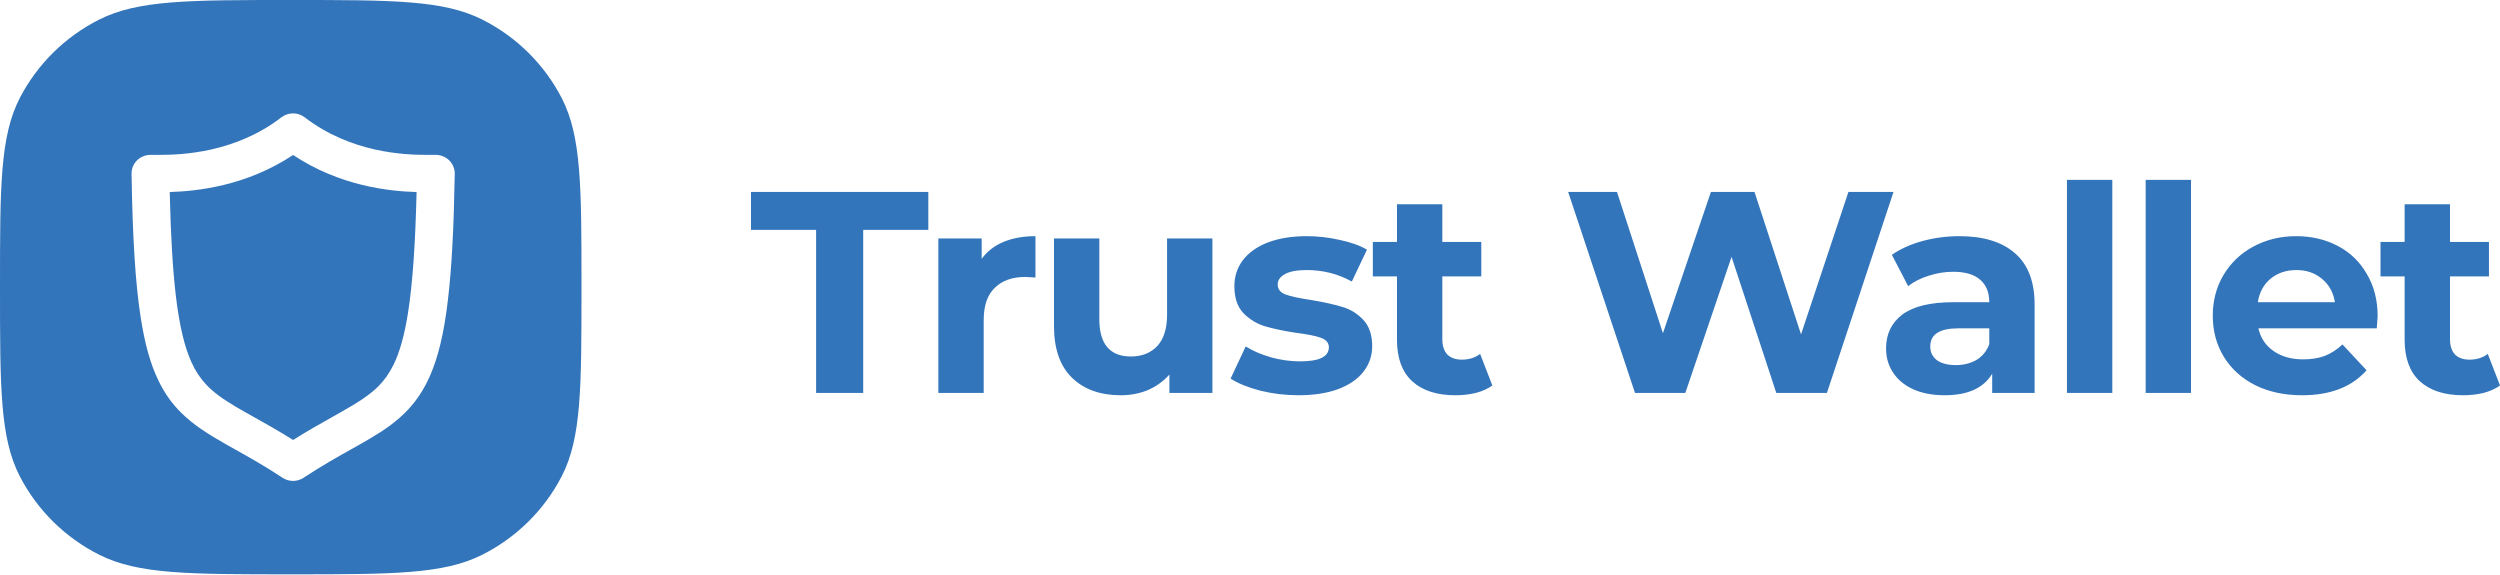
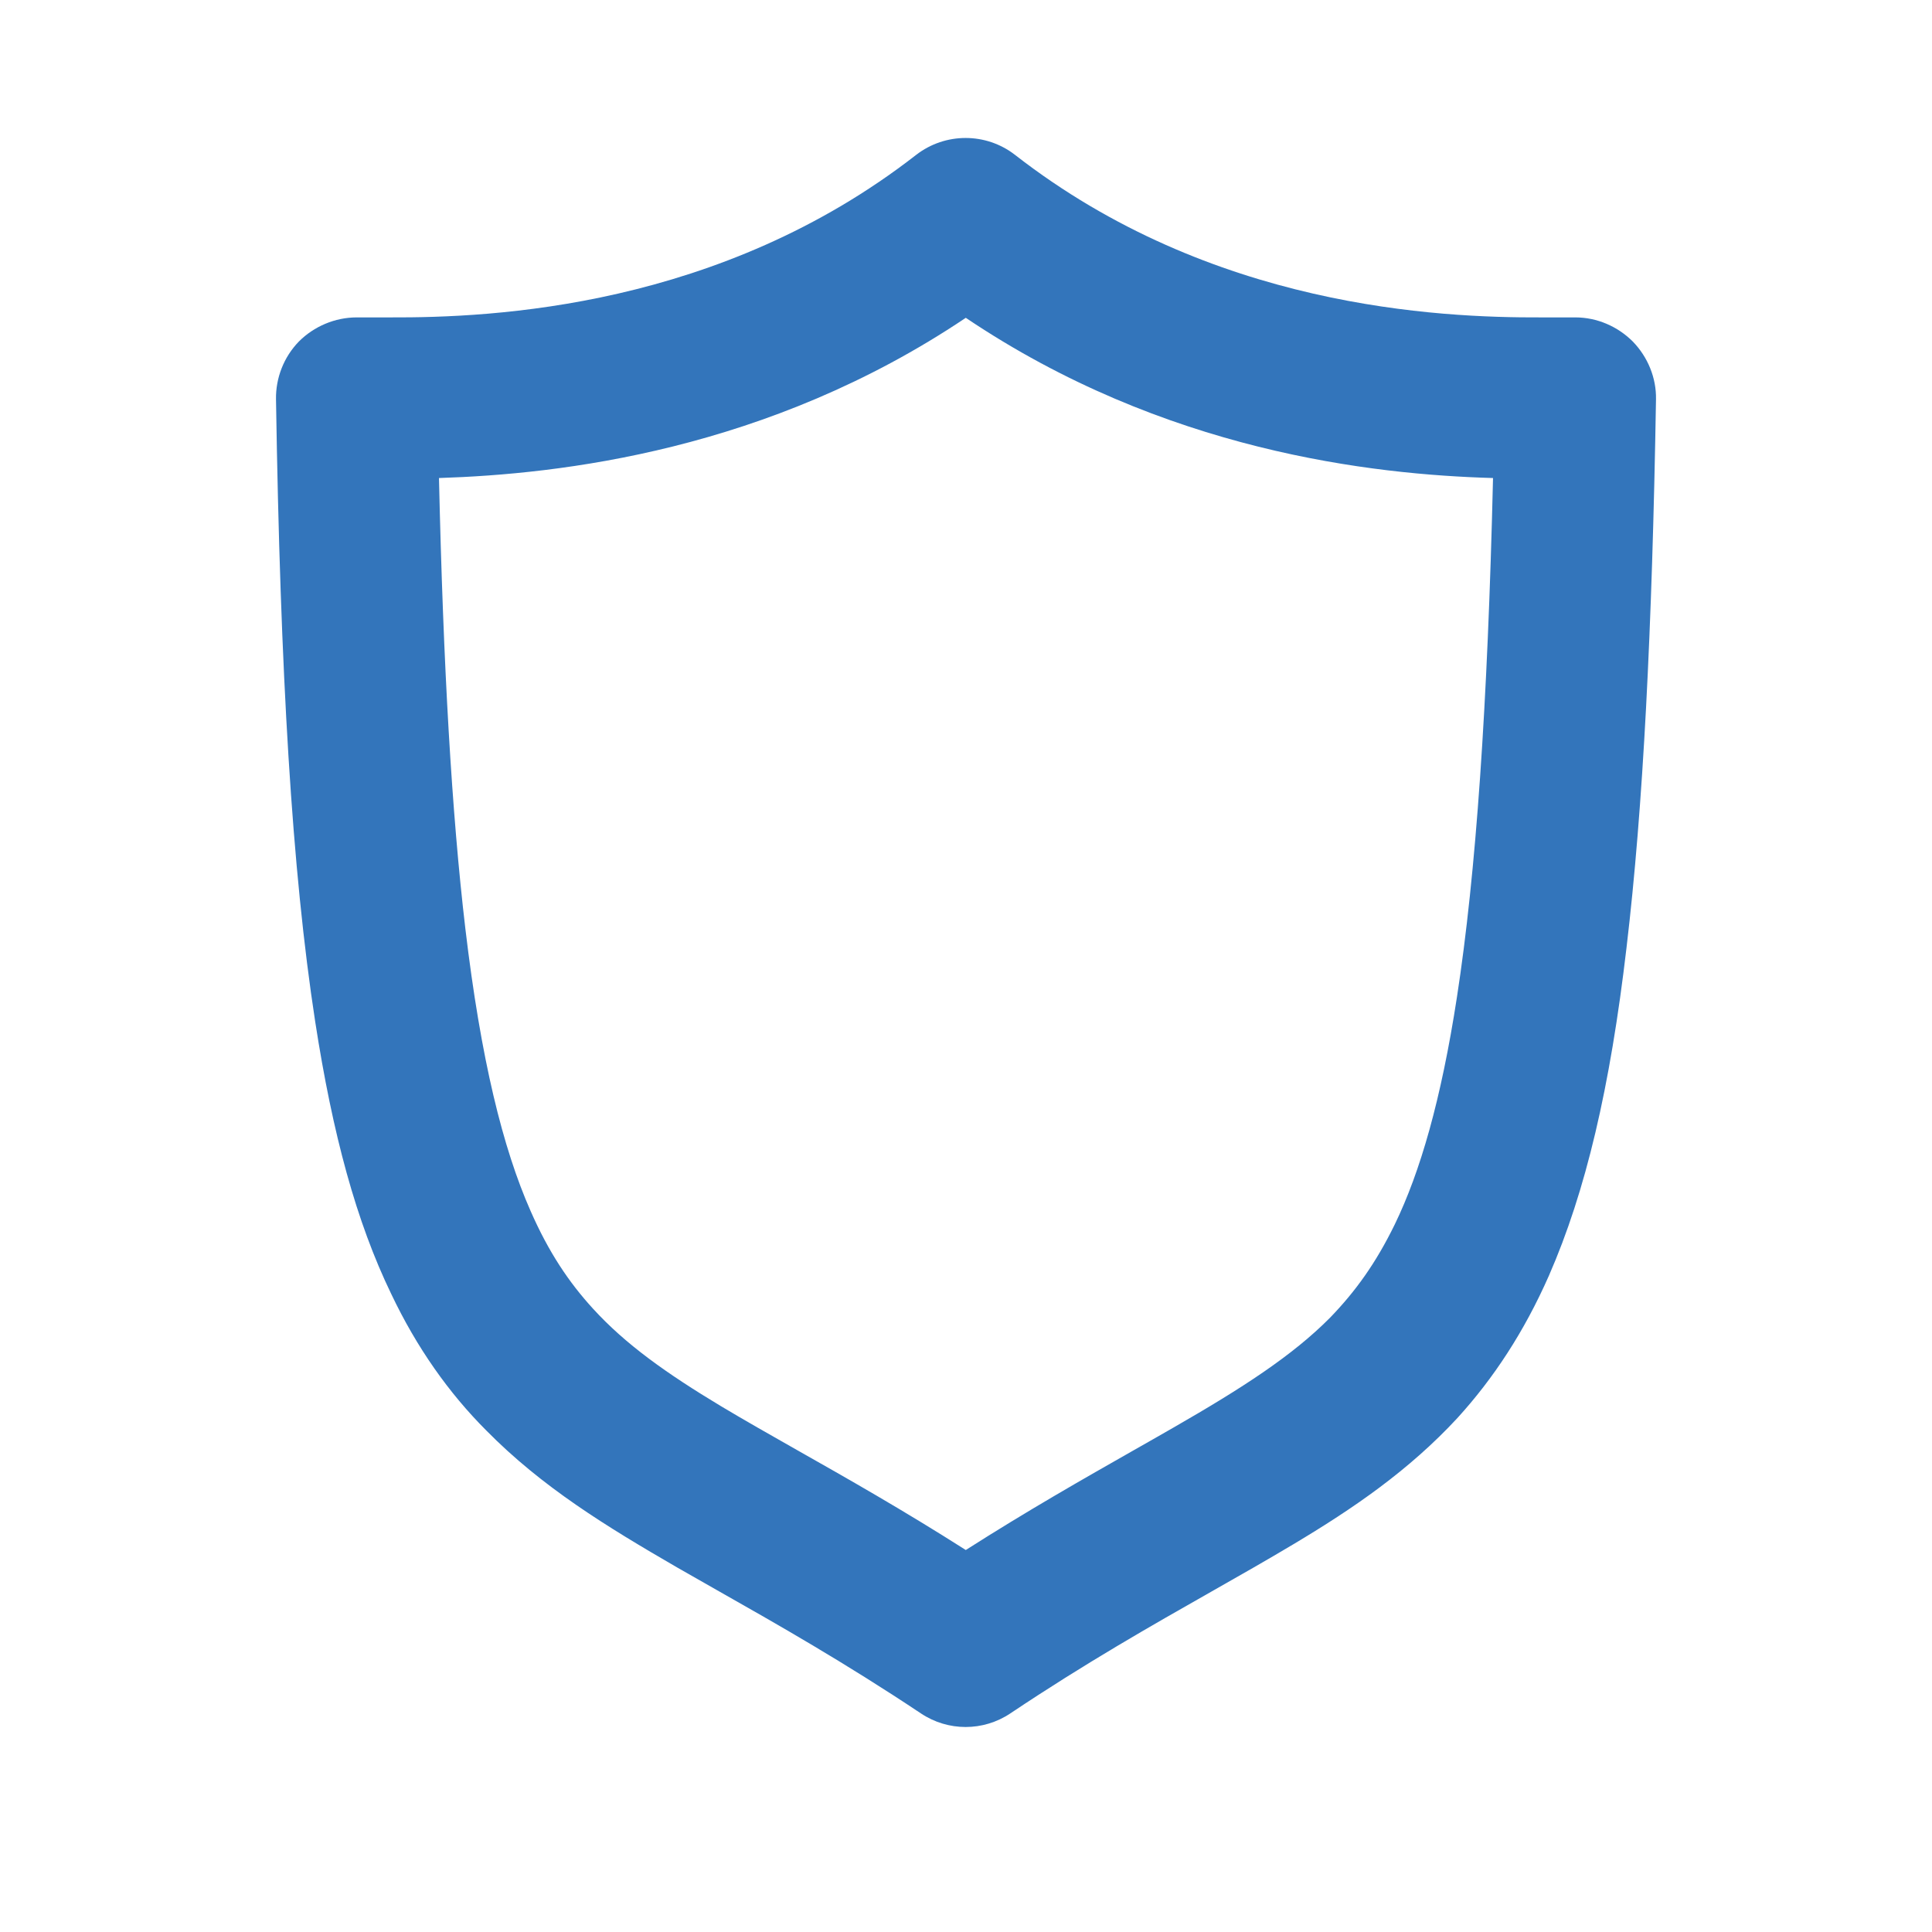
- <svg xmlns="http://www.w3.org/2000/svg" width="148" height="34" viewBox="0 0 148 34" fill="none">
-   <path fill-rule="evenodd" clip-rule="evenodd" d="M1.173 5.801C0 8.075 0 11.05 0 17C0 22.95 0 25.925 1.173 28.199C2.205 30.196 3.851 31.822 5.874 32.842C8.176 34 11.188 34 17.212 34C23.236 34 26.248 34 28.55 32.842C30.573 31.822 32.219 30.196 33.252 28.199C34.424 25.925 34.424 22.95 34.424 17C34.424 11.05 34.424 8.075 33.252 5.801C32.219 3.804 30.573 2.178 28.55 1.158C26.248 0 23.236 0 17.212 0C11.188 0 8.176 0 5.874 1.158C3.851 2.178 2.205 3.804 1.173 5.801ZM25.802 9.169C26.103 9.169 26.388 9.292 26.598 9.499C26.808 9.711 26.926 9.998 26.921 10.29C26.867 13.457 26.743 15.879 26.512 17.797C26.286 19.715 25.947 21.138 25.436 22.291C25.092 23.062 24.667 23.699 24.167 24.241C23.494 24.958 22.725 25.479 21.886 25.973C21.527 26.185 21.154 26.394 20.763 26.613C19.928 27.082 19.011 27.596 17.971 28.284C17.594 28.533 17.105 28.533 16.728 28.284C15.672 27.588 14.742 27.067 13.899 26.595C13.712 26.49 13.529 26.388 13.35 26.286C12.366 25.723 11.478 25.187 10.704 24.411C10.187 23.901 9.741 23.279 9.386 22.541C8.902 21.553 8.574 20.358 8.332 18.812C8.009 16.745 7.848 14.041 7.788 10.29C7.783 9.998 7.896 9.711 8.106 9.499C8.316 9.292 8.606 9.169 8.907 9.169H9.37C10.795 9.175 13.942 9.037 16.663 6.943C17.067 6.635 17.632 6.635 18.035 6.943C20.757 9.037 23.903 9.175 25.334 9.169H25.802ZM23.301 21.585C23.65 20.873 23.941 19.89 24.161 18.477C24.425 16.788 24.586 14.492 24.662 11.369C22.983 11.321 20.101 11.002 17.352 9.175C14.603 10.997 11.72 11.316 10.048 11.369C10.107 13.951 10.225 15.959 10.413 17.537C10.628 19.332 10.935 20.549 11.317 21.404C11.57 21.973 11.85 22.382 12.183 22.743C12.629 23.226 13.194 23.625 13.963 24.082C14.282 24.271 14.634 24.467 15.017 24.681C15.699 25.063 16.48 25.499 17.352 26.047C18.207 25.508 18.977 25.076 19.651 24.698C19.855 24.584 20.049 24.474 20.235 24.368C21.182 23.832 21.881 23.386 22.403 22.865C22.752 22.509 23.037 22.121 23.301 21.585Z" fill="#3375BB" />
-   <path d="M48.313 13.607H44.458V11.363H54.957V13.607H51.102V23.263H48.313V13.607ZM58.115 15.324C58.436 14.882 58.866 14.548 59.406 14.321C59.956 14.095 60.587 13.981 61.299 13.981V16.429C61.001 16.407 60.8 16.395 60.697 16.395C59.928 16.395 59.325 16.61 58.889 17.041C58.453 17.46 58.235 18.095 58.235 18.945V23.263H55.55V14.117H58.115V15.324ZM71.775 14.117V23.263H69.228V22.175C68.872 22.572 68.448 22.878 67.954 23.093C67.461 23.297 66.927 23.399 66.353 23.399C65.137 23.399 64.173 23.053 63.462 22.362C62.75 21.671 62.395 20.645 62.395 19.285V14.117H65.08V18.894C65.08 20.367 65.705 21.104 66.956 21.104C67.598 21.104 68.115 20.9 68.505 20.492C68.895 20.073 69.09 19.455 69.09 18.639V14.117H71.775ZM76.862 23.399C76.093 23.399 75.341 23.308 74.607 23.127C73.873 22.934 73.287 22.697 72.851 22.413L73.746 20.509C74.159 20.77 74.659 20.985 75.244 21.155C75.829 21.314 76.403 21.393 76.965 21.393C78.101 21.393 78.669 21.116 78.669 20.56C78.669 20.299 78.514 20.113 78.204 19.999C77.894 19.886 77.418 19.79 76.776 19.71C76.018 19.597 75.393 19.466 74.9 19.319C74.406 19.172 73.976 18.911 73.609 18.537C73.253 18.163 73.075 17.631 73.075 16.939C73.075 16.361 73.242 15.851 73.574 15.409C73.918 14.956 74.412 14.604 75.055 14.355C75.709 14.106 76.477 13.981 77.361 13.981C78.015 13.981 78.663 14.055 79.306 14.202C79.96 14.338 80.499 14.531 80.924 14.78L80.029 16.667C79.214 16.214 78.325 15.987 77.361 15.987C76.787 15.987 76.357 16.067 76.07 16.225C75.783 16.384 75.64 16.588 75.64 16.837C75.64 17.12 75.795 17.319 76.104 17.432C76.414 17.546 76.908 17.653 77.585 17.755C78.342 17.88 78.962 18.016 79.444 18.163C79.925 18.299 80.344 18.554 80.7 18.928C81.056 19.302 81.234 19.823 81.234 20.492C81.234 21.059 81.061 21.563 80.717 22.005C80.373 22.447 79.868 22.793 79.203 23.042C78.549 23.28 77.768 23.399 76.862 23.399ZM88.347 22.821C88.083 23.014 87.756 23.161 87.365 23.263C86.987 23.354 86.585 23.399 86.161 23.399C85.059 23.399 84.204 23.122 83.596 22.566C82.999 22.011 82.701 21.195 82.701 20.118V16.361H81.272V14.321H82.701V12.094H85.386V14.321H87.692V16.361H85.386V20.084C85.386 20.47 85.484 20.77 85.679 20.985C85.885 21.189 86.172 21.291 86.539 21.291C86.964 21.291 87.325 21.178 87.624 20.951L88.347 22.821ZM112.095 11.363L108.153 23.263H105.158L102.508 15.205L99.771 23.263H96.793L92.835 11.363H95.726L98.446 19.727L101.286 11.363H103.867L106.621 19.795L109.427 11.363H112.095ZM115.992 13.981C117.426 13.981 118.528 14.321 119.297 15.001C120.066 15.67 120.45 16.684 120.45 18.044V23.263H117.937V22.124C117.432 22.974 116.491 23.399 115.114 23.399C114.403 23.399 113.783 23.28 113.255 23.042C112.739 22.804 112.343 22.476 112.068 22.056C111.792 21.637 111.655 21.161 111.655 20.628C111.655 19.778 111.976 19.11 112.618 18.622C113.272 18.135 114.276 17.891 115.63 17.891H117.765C117.765 17.313 117.587 16.871 117.231 16.565C116.875 16.248 116.342 16.089 115.63 16.089C115.137 16.089 114.649 16.169 114.167 16.327C113.697 16.474 113.295 16.678 112.963 16.939L111.999 15.086C112.503 14.735 113.106 14.463 113.806 14.27C114.517 14.078 115.246 13.981 115.992 13.981ZM115.785 21.614C116.245 21.614 116.651 21.512 117.007 21.308C117.363 21.093 117.615 20.781 117.765 20.373V19.438H115.923C114.822 19.438 114.271 19.795 114.271 20.509C114.271 20.849 114.403 21.121 114.667 21.325C114.942 21.518 115.315 21.614 115.785 21.614ZM122.364 10.649H125.049V23.263H122.364V10.649ZM127.024 10.649H129.709V23.263H127.024V10.649ZM140.756 18.724C140.756 18.758 140.738 18.996 140.704 19.438H133.699C133.825 20.005 134.123 20.453 134.594 20.781C135.065 21.11 135.65 21.274 136.349 21.274C136.831 21.274 137.256 21.206 137.623 21.07C138.002 20.923 138.352 20.696 138.673 20.39L140.101 21.92C139.23 22.906 137.956 23.399 136.28 23.399C135.237 23.399 134.313 23.201 133.509 22.804C132.707 22.396 132.087 21.835 131.65 21.121C131.215 20.407 130.996 19.597 130.996 18.69C130.996 17.795 131.209 16.99 131.633 16.276C132.07 15.551 132.66 14.99 133.406 14.593C134.163 14.185 135.007 13.981 135.936 13.981C136.843 13.981 137.664 14.174 138.397 14.559C139.132 14.944 139.706 15.5 140.119 16.225C140.544 16.939 140.756 17.772 140.756 18.724ZM135.953 15.987C135.346 15.987 134.835 16.157 134.422 16.497C134.008 16.837 133.757 17.302 133.664 17.891H138.225C138.134 17.313 137.881 16.854 137.468 16.514C137.055 16.163 136.55 15.987 135.953 15.987ZM148 22.821C147.735 23.014 147.408 23.161 147.019 23.263C146.64 23.354 146.238 23.399 145.814 23.399C144.712 23.399 143.857 23.122 143.249 22.566C142.652 22.011 142.354 21.195 142.354 20.118V16.361H140.926V14.321H142.354V12.094H145.04V14.321H147.346V16.361H145.04V20.084C145.04 20.47 145.136 20.77 145.332 20.985C145.539 21.189 145.825 21.291 146.193 21.291C146.617 21.291 146.978 21.178 147.277 20.951L148 22.821Z" fill="#3375BB" />
+ <svg xmlns="http://www.w3.org/2000/svg" width="28" height="28" viewBox="0 0 28 28" fill="none">
+   <path fill-rule="evenodd" clip-rule="evenodd" d="M22.83 4.6C23.145 4.6 23.443 4.73 23.663 4.949C23.882 5.174 24.006 5.478 24 5.787C23.944 9.138 23.814 11.702 23.573 13.732C23.336 15.761 22.982 17.268 22.448 18.488C22.088 19.304 21.644 19.978 21.121 20.552C20.418 21.311 19.614 21.862 18.737 22.385C18.362 22.609 17.972 22.831 17.563 23.063C16.691 23.558 15.731 24.103 14.644 24.831C14.25 25.095 13.739 25.095 13.345 24.831C12.241 24.095 11.269 23.543 10.388 23.044C10.193 22.933 10.001 22.824 9.814 22.717C8.785 22.121 7.857 21.553 7.048 20.732C6.508 20.192 6.041 19.534 5.67 18.753C5.164 17.707 4.821 16.442 4.568 14.806C4.231 12.618 4.062 9.756 4 5.787C3.995 5.478 4.113 5.174 4.332 4.949C4.551 4.73 4.855 4.6 5.17 4.6H5.653C7.143 4.606 10.432 4.46 13.277 2.245C13.699 1.918 14.29 1.918 14.711 2.245C17.556 4.46 20.846 4.606 22.341 4.6H22.83ZM20.216 17.741C20.581 16.987 20.885 15.947 21.115 14.451C21.391 12.663 21.56 10.234 21.638 6.928C19.884 6.878 16.87 6.54 13.997 4.606C11.124 6.535 8.11 6.872 6.362 6.928C6.424 9.661 6.547 11.786 6.744 13.456C6.969 15.357 7.289 16.644 7.689 17.549C7.953 18.151 8.245 18.584 8.594 18.966C9.061 19.478 9.651 19.9 10.455 20.383C10.789 20.583 11.156 20.791 11.556 21.018C12.27 21.422 13.086 21.884 13.997 22.464C14.892 21.893 15.696 21.436 16.401 21.035C16.614 20.914 16.817 20.799 17.011 20.687C18 20.119 18.732 19.647 19.277 19.096C19.642 18.719 19.94 18.308 20.216 17.741Z" fill="#3375BB" />
</svg>
